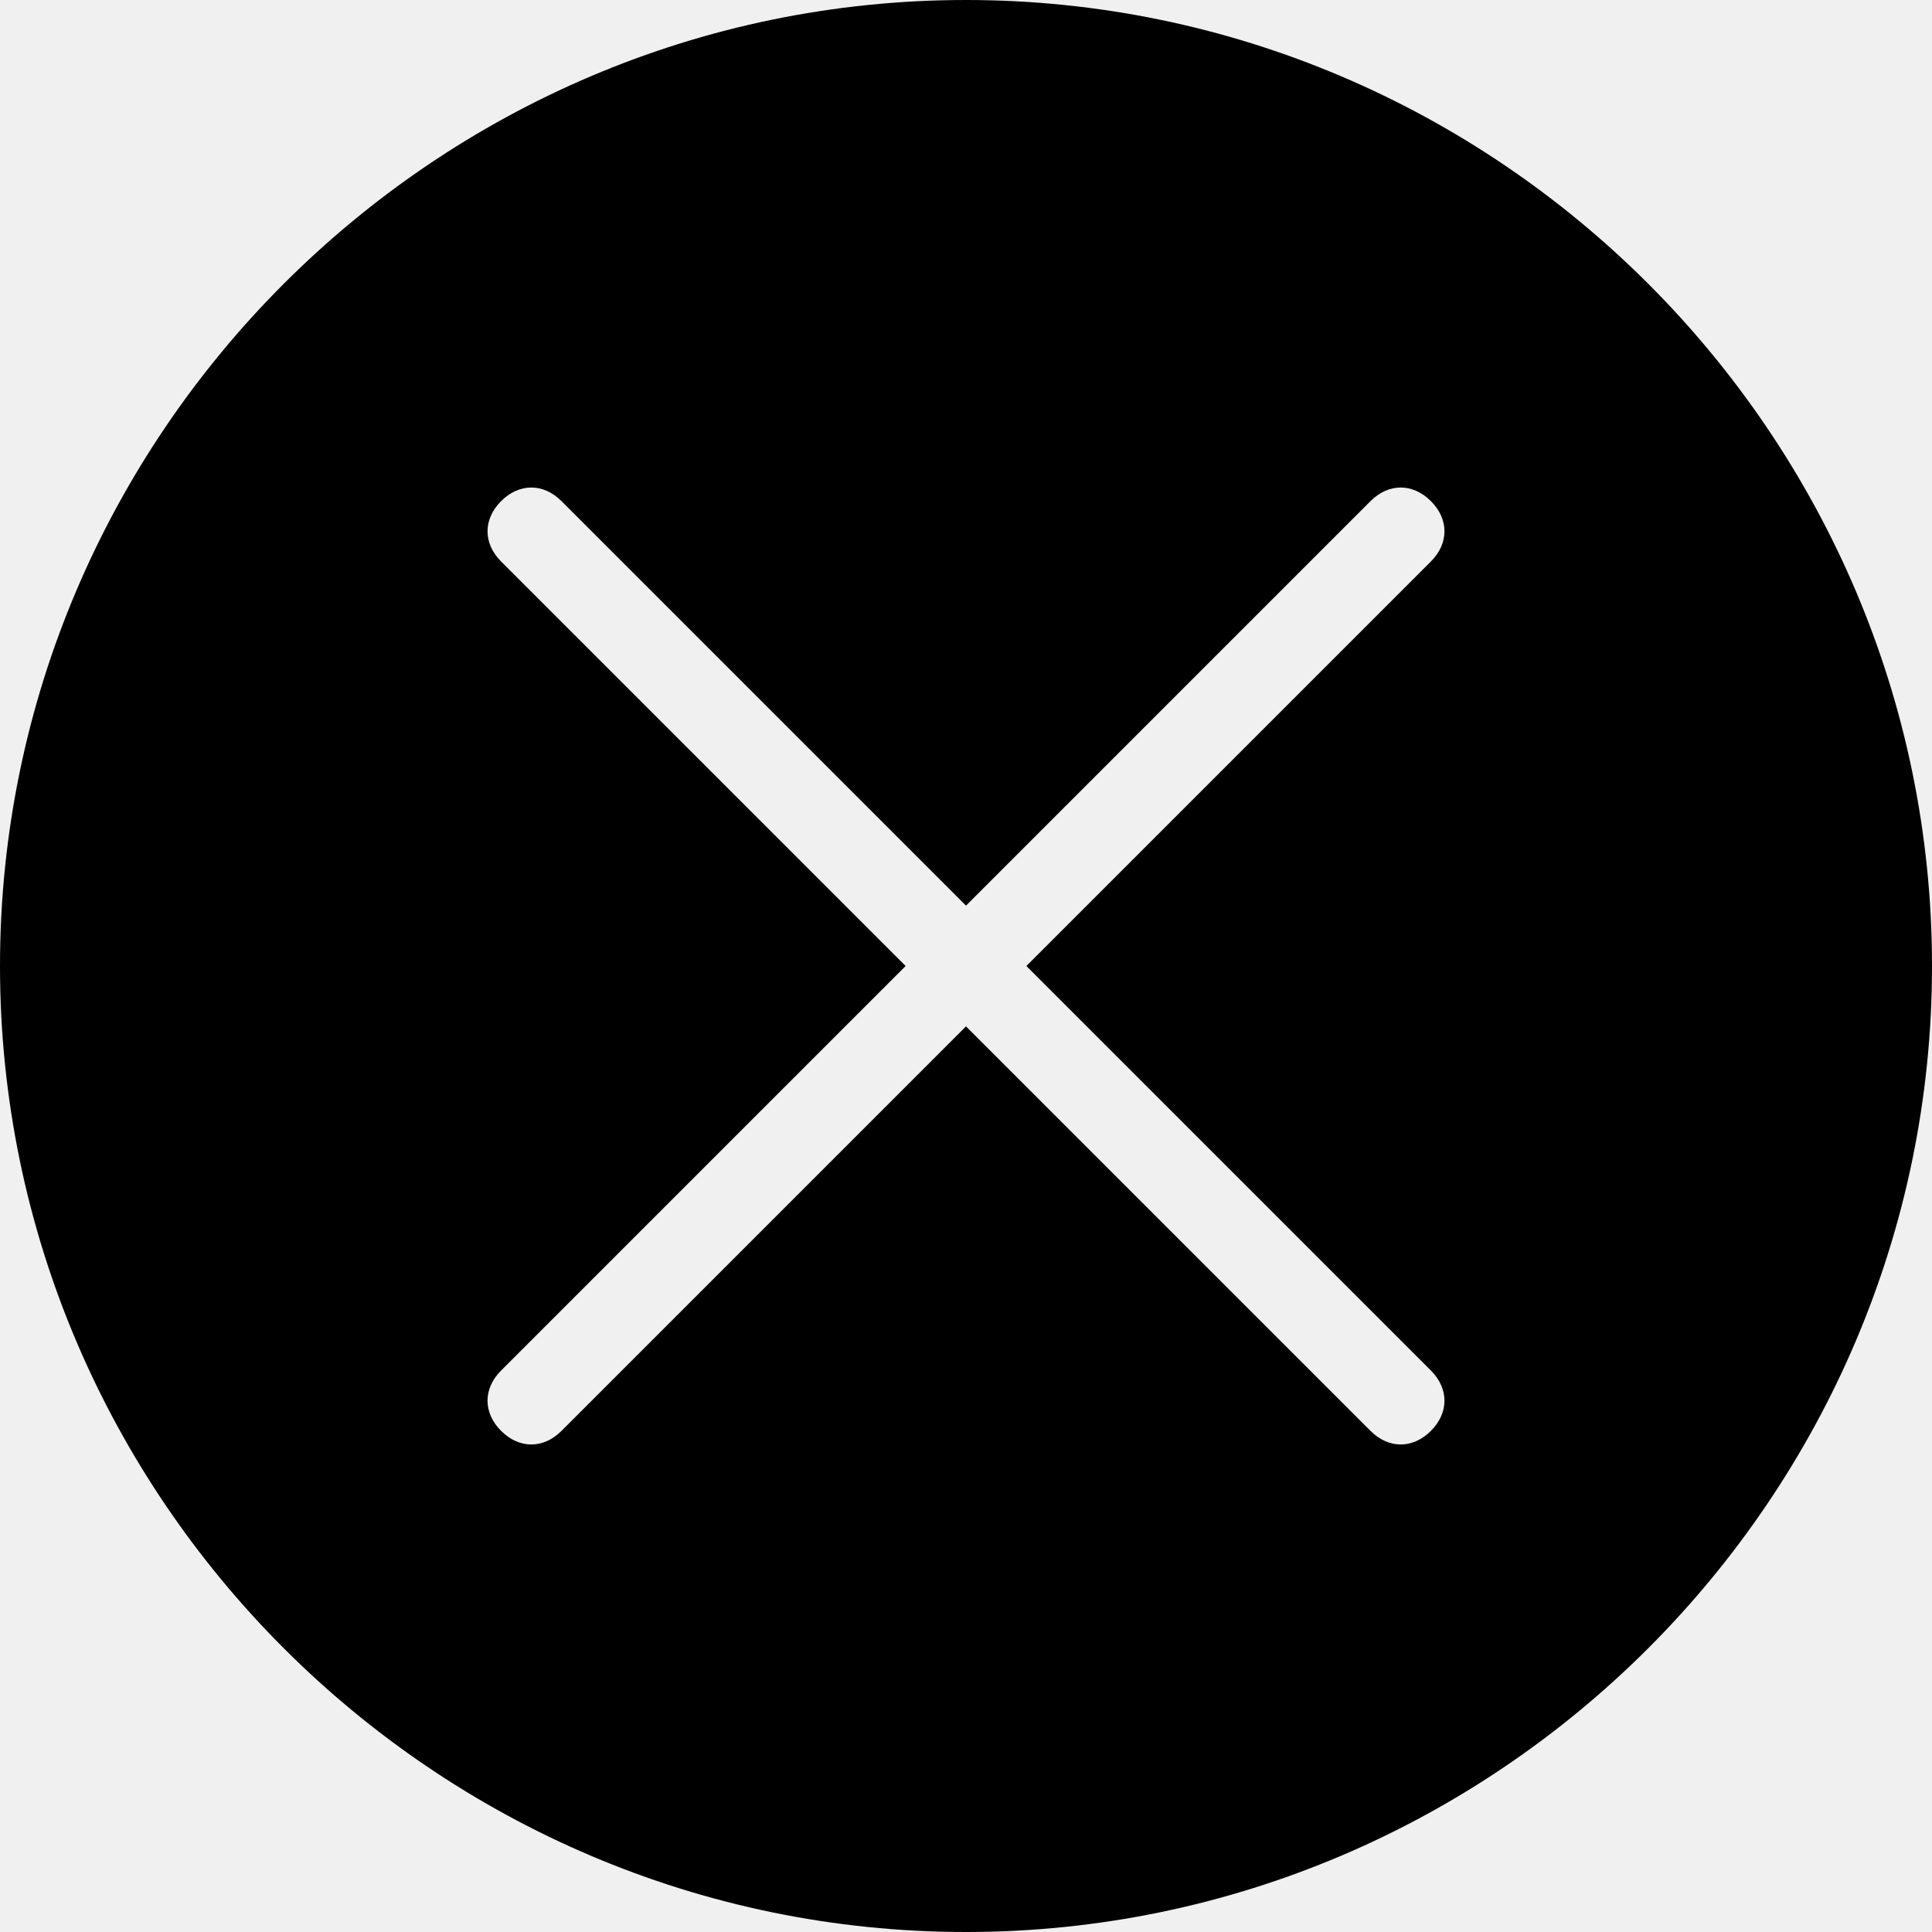
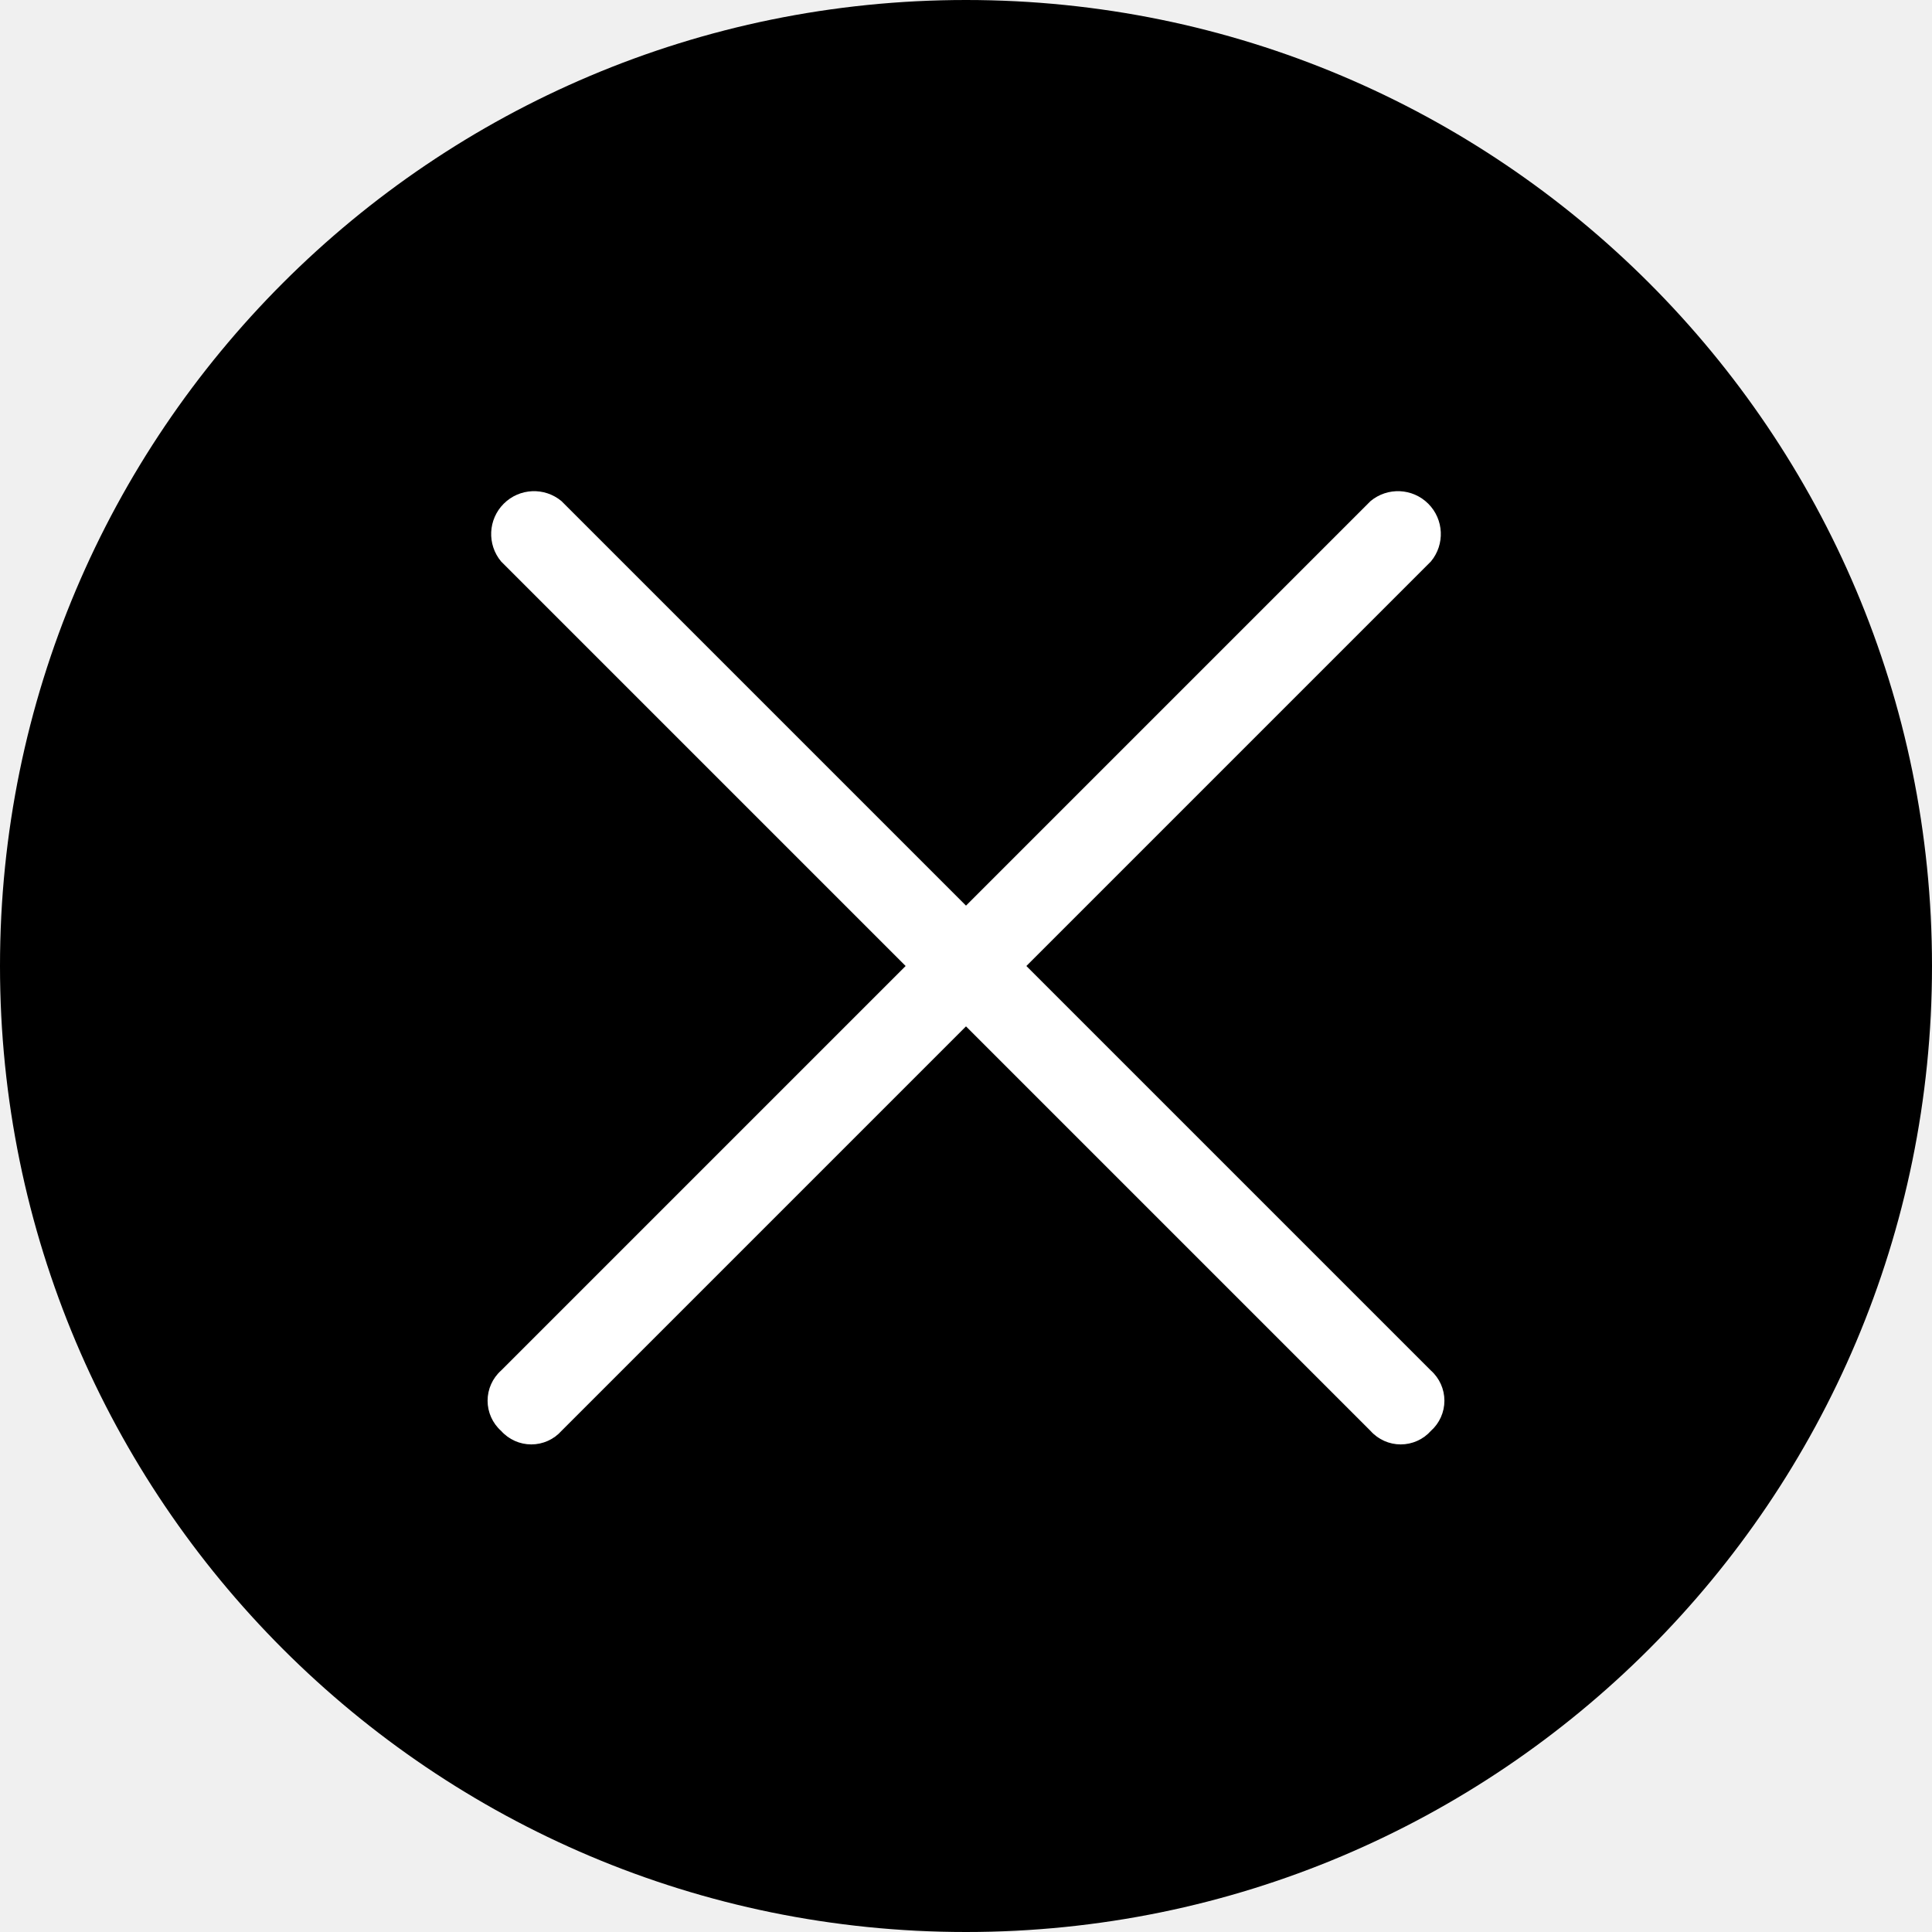
- <svg xmlns="http://www.w3.org/2000/svg" version="1.1" id="Layer_1" x="0px" y="0px" viewBox="0 0 32 32" style="enable-background:new 0 0 32 32;" xml:space="preserve">
-   <path d="M16,0C7.2,0,0,7.2,0,16s7.2,16,16,16s16-7.2,16-16S24.8,0,16,0z M23.7,23.7L23.7,23.7c-0.3,0.3-0.7,0.3-1,0L16,17l-6.7,6.7  l0,0c-0.3,0.3-0.7,0.3-1,0l0,0c-0.3-0.3-0.3-0.7,0-1L15,16L8.3,9.3C8,9,8,8.6,8.3,8.3s0.7-0.3,1,0L16,15l6.7-6.7  c0.3-0.3,0.7-0.3,1,0s0.3,0.7,0,1L17,16l6.7,6.7l0,0C24,23,24,23.4,23.7,23.7z" />
+ <svg xmlns="http://www.w3.org/2000/svg" id="Layer_1" data-name="Layer 1" viewBox="0 0 32 32">
+   <circle cx="16" cy="16" r="16" />
+   <path d="M23.7,23.7h0a.67.67,0,0,1-1,0L16,17,9.3,23.7h0a.67.67,0,0,1-1,0h0a.67.67,0,0,1,0-1L15,16,8.3,9.3a.71.71,0,0,1,1-1L16,15l6.7-6.7a.71.71,0,0,1,1,1L17,16l6.7,6.7h0A.67.67,0,0,1,23.7,23.7Z" transform="translate(0 0)" fill="#fff" />
</svg>
